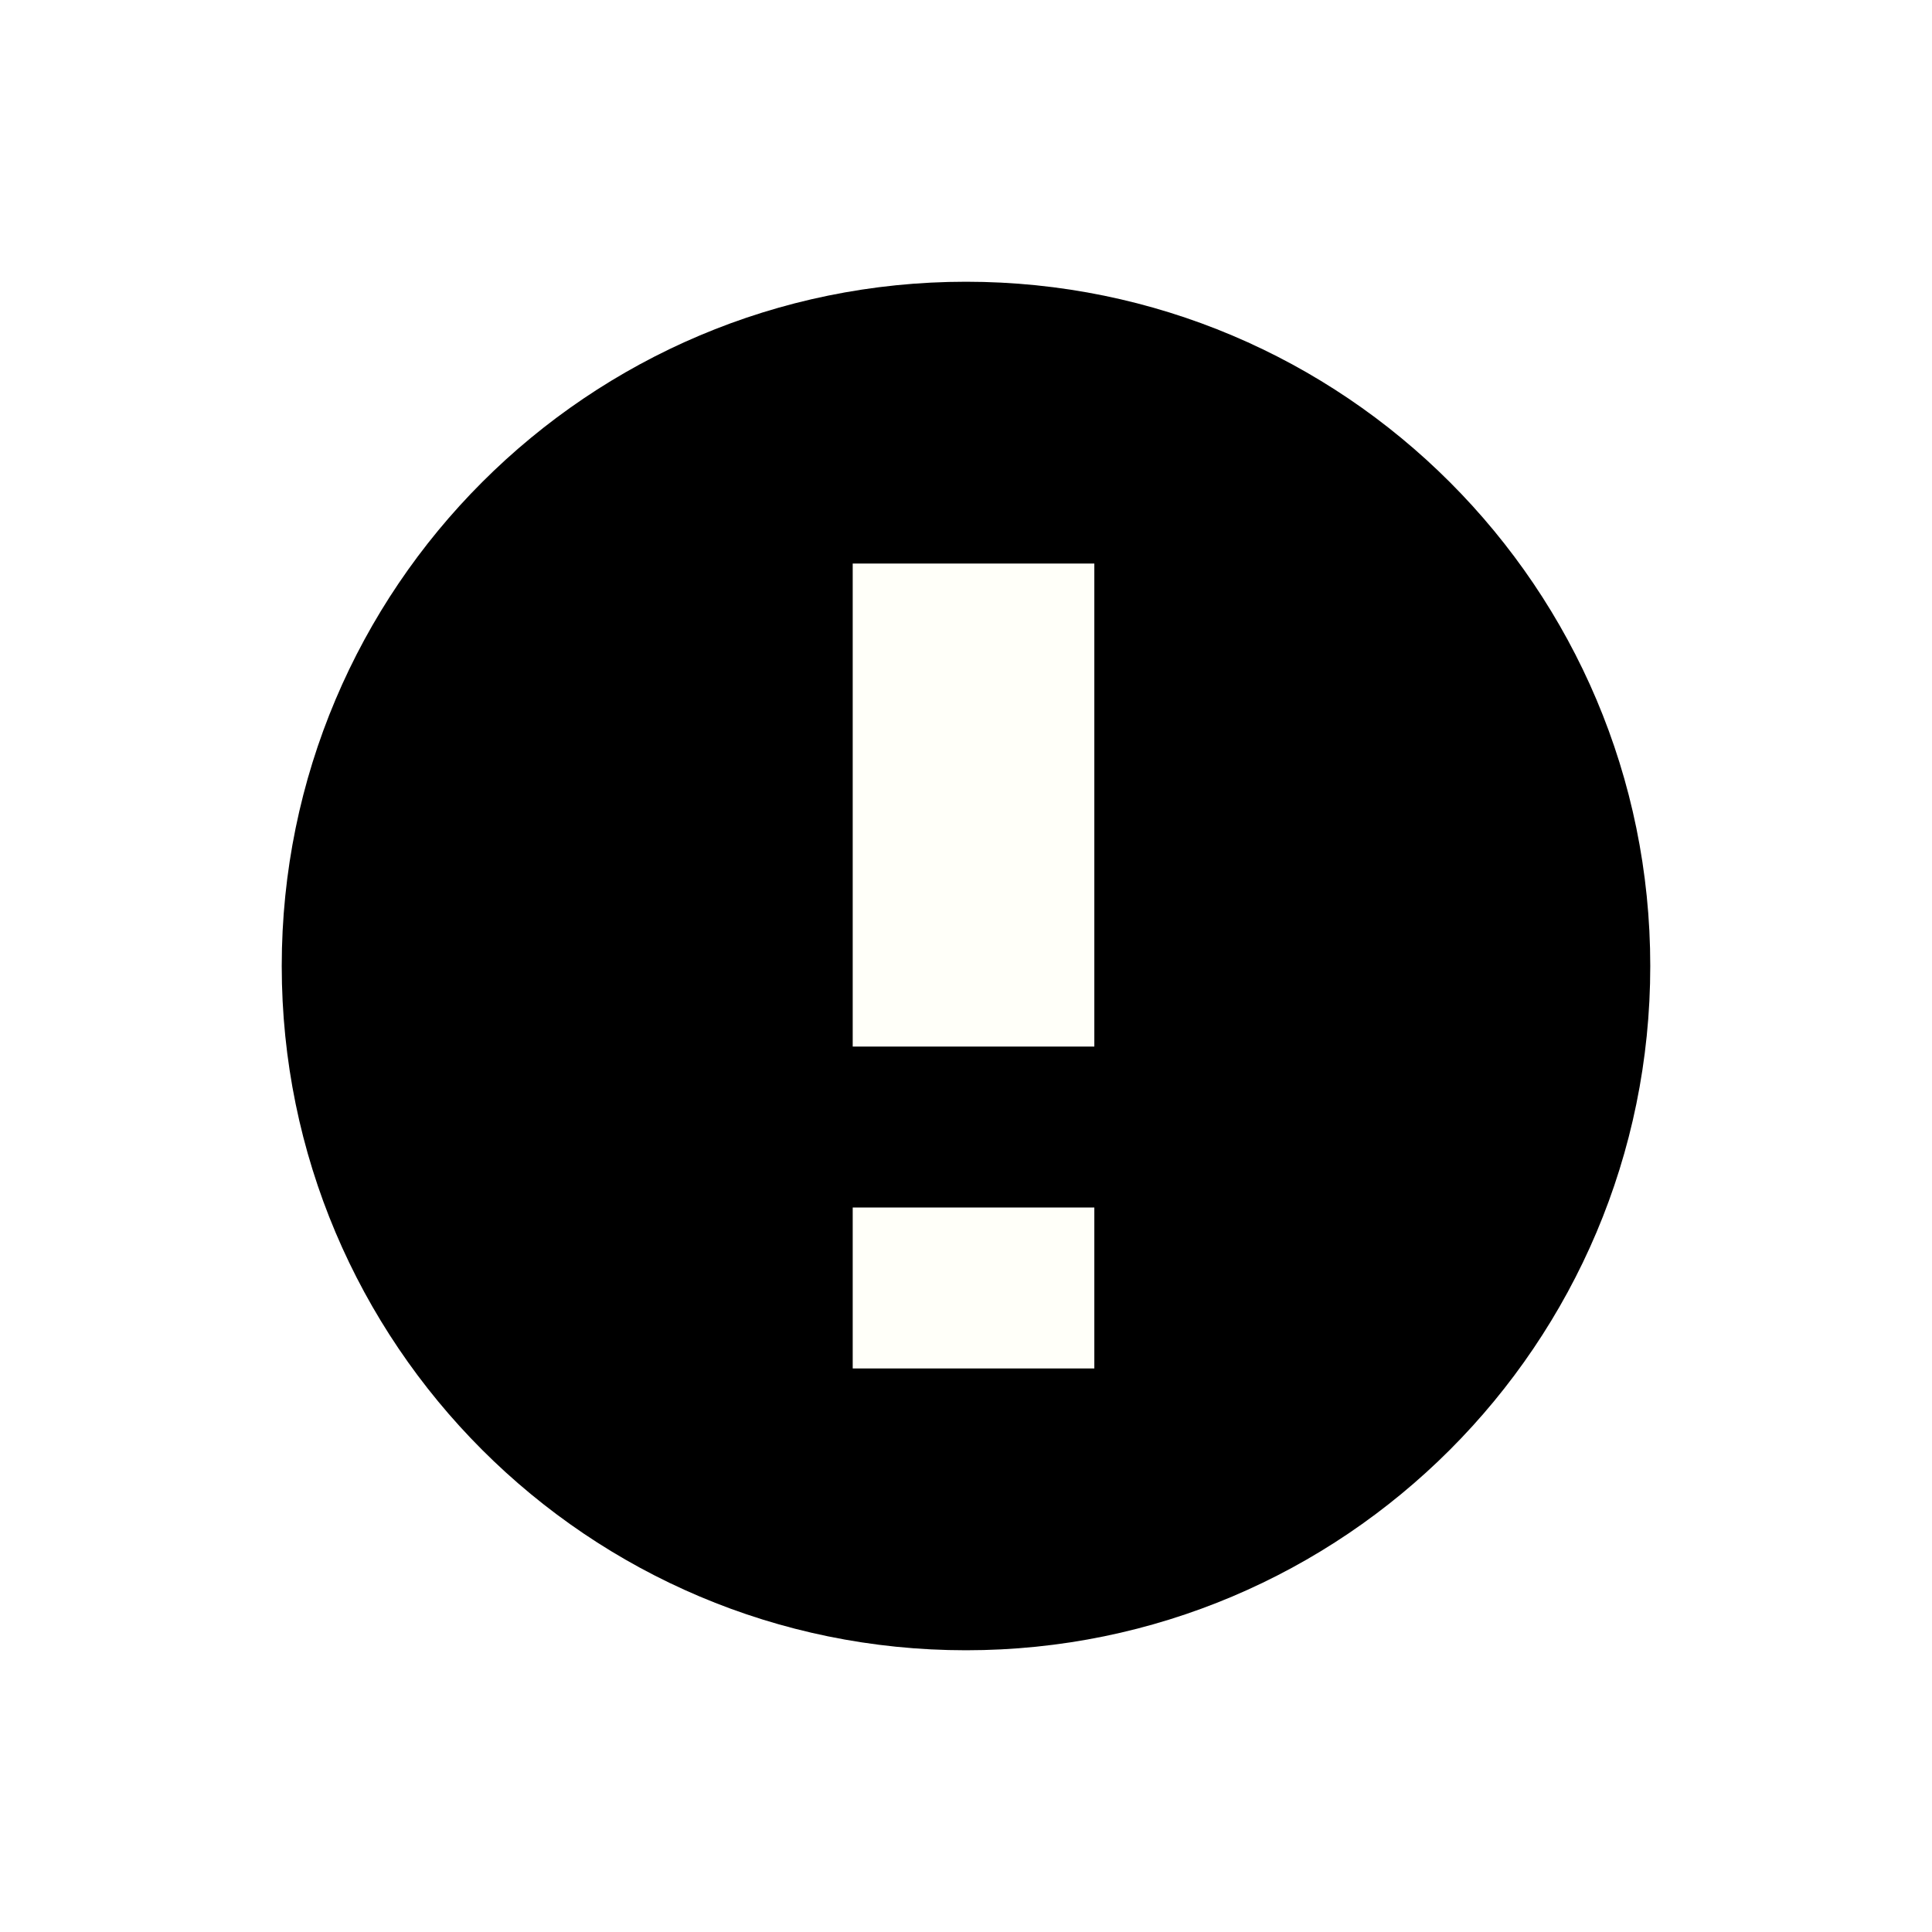
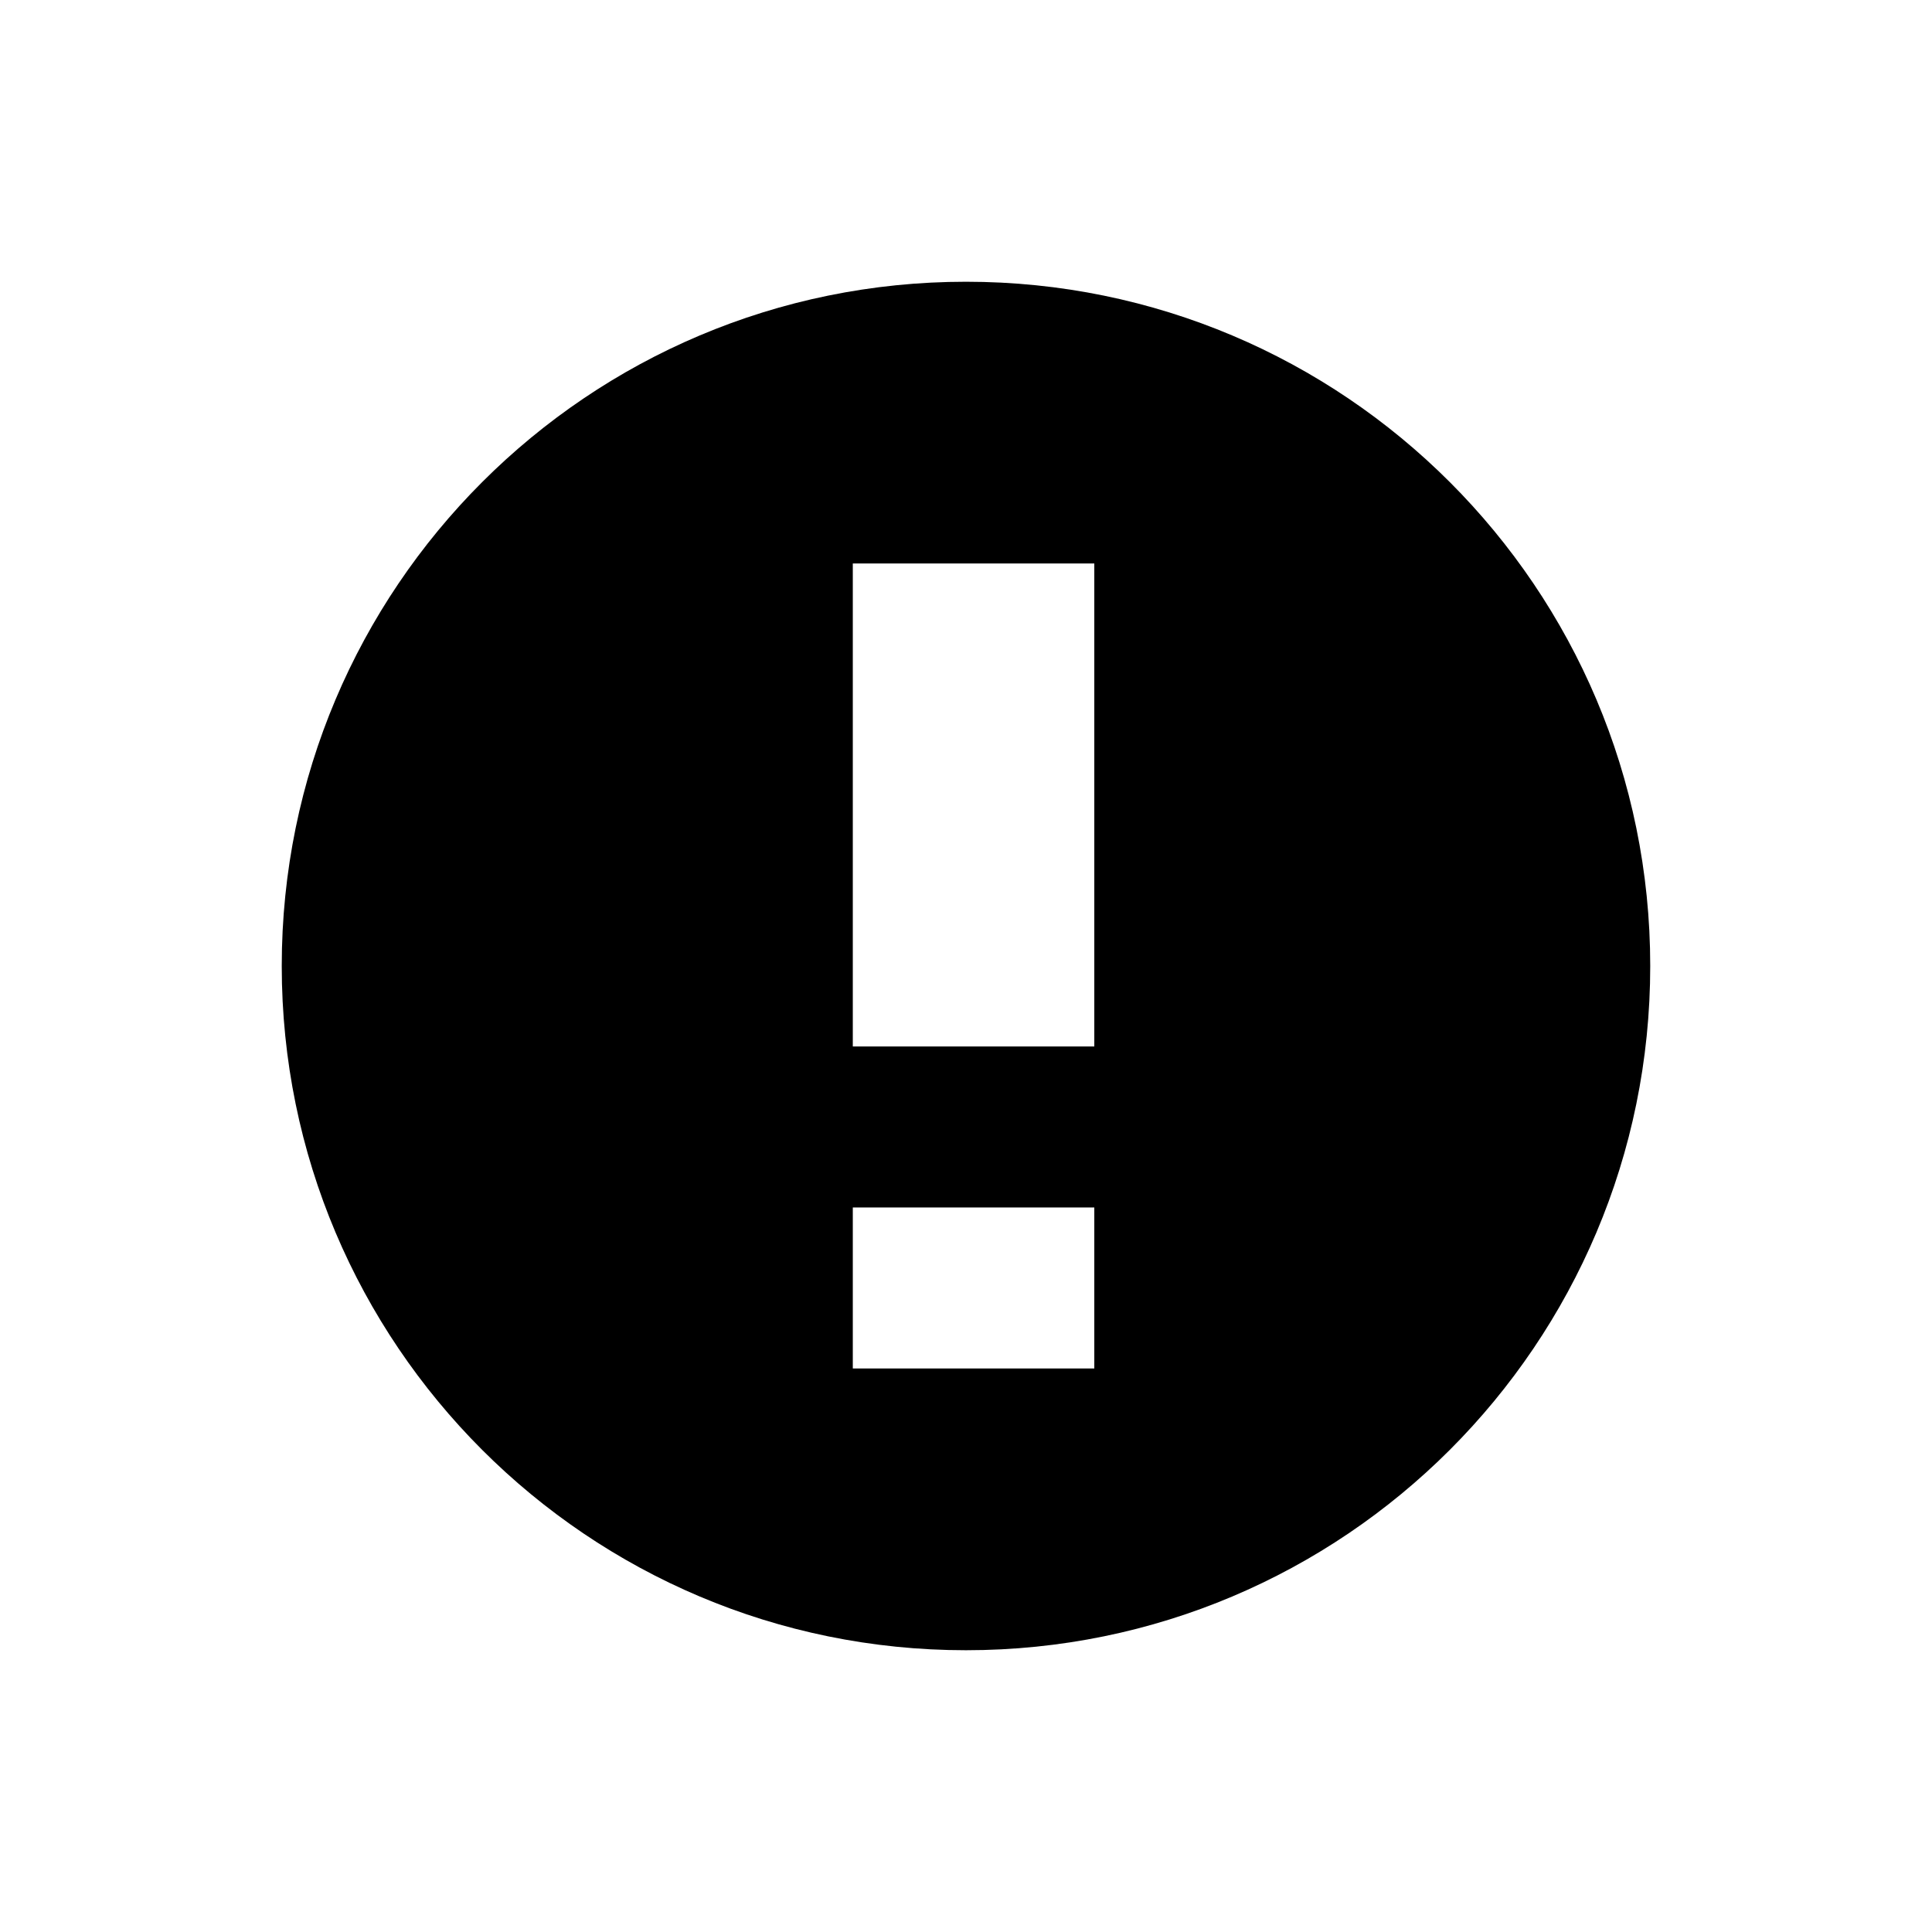
- <svg xmlns="http://www.w3.org/2000/svg" width="24" height="24" version="1.1" viewBox="0 0 6.35 6.35" id="svg4">
-   <defs id="defs8">
-     </defs>
-   <ellipse style="fill:#000000;fill-opacity:1;stroke:none;stroke-width:0.265;stroke-miterlimit:4;stroke-dasharray:none;stroke-opacity:1" id="path32" mask="none" cx="3.175" cy="3.175" rx="2.249" ry="2.249" />
-   <g aria-label="!" id="g6492" style="font-size:5.299px;line-height:1.25;stroke-width:0.132" transform="matrix(1.051833,0,0,0.684304,-0.1645707,1.002334)">
-     <path d="M 2.821,4.335 H 3.576 V 5.108 H 2.821 Z m 0,-3.093 H 3.576 V 3.562 H 2.821 Z" style="font-family:'DejaVu Sans';-inkscape-font-specification:'DejaVu Sans';fill:#fffff9;fill-opacity:1;stroke-width:0.152" id="path6490" />
-   </g>
+ <svg xmlns="http://www.w3.org/2000/svg" width="24" height="24" version="1.1" viewBox="0 0 6.35 6.35">
+   <path transform="scale(.26458)" d="m12 3.5a8.499 8.499 0 0 0-8.5 8.5 8.499 8.499 0 0 0 8.5 8.5 8.499 8.499 0 0 0 8.5-8.5 8.499 8.499 0 0 0-8.5-8.5zm-1.406 3.5h3v6h-3v-6zm0 8h3v2h-3v-2z" />
</svg>
